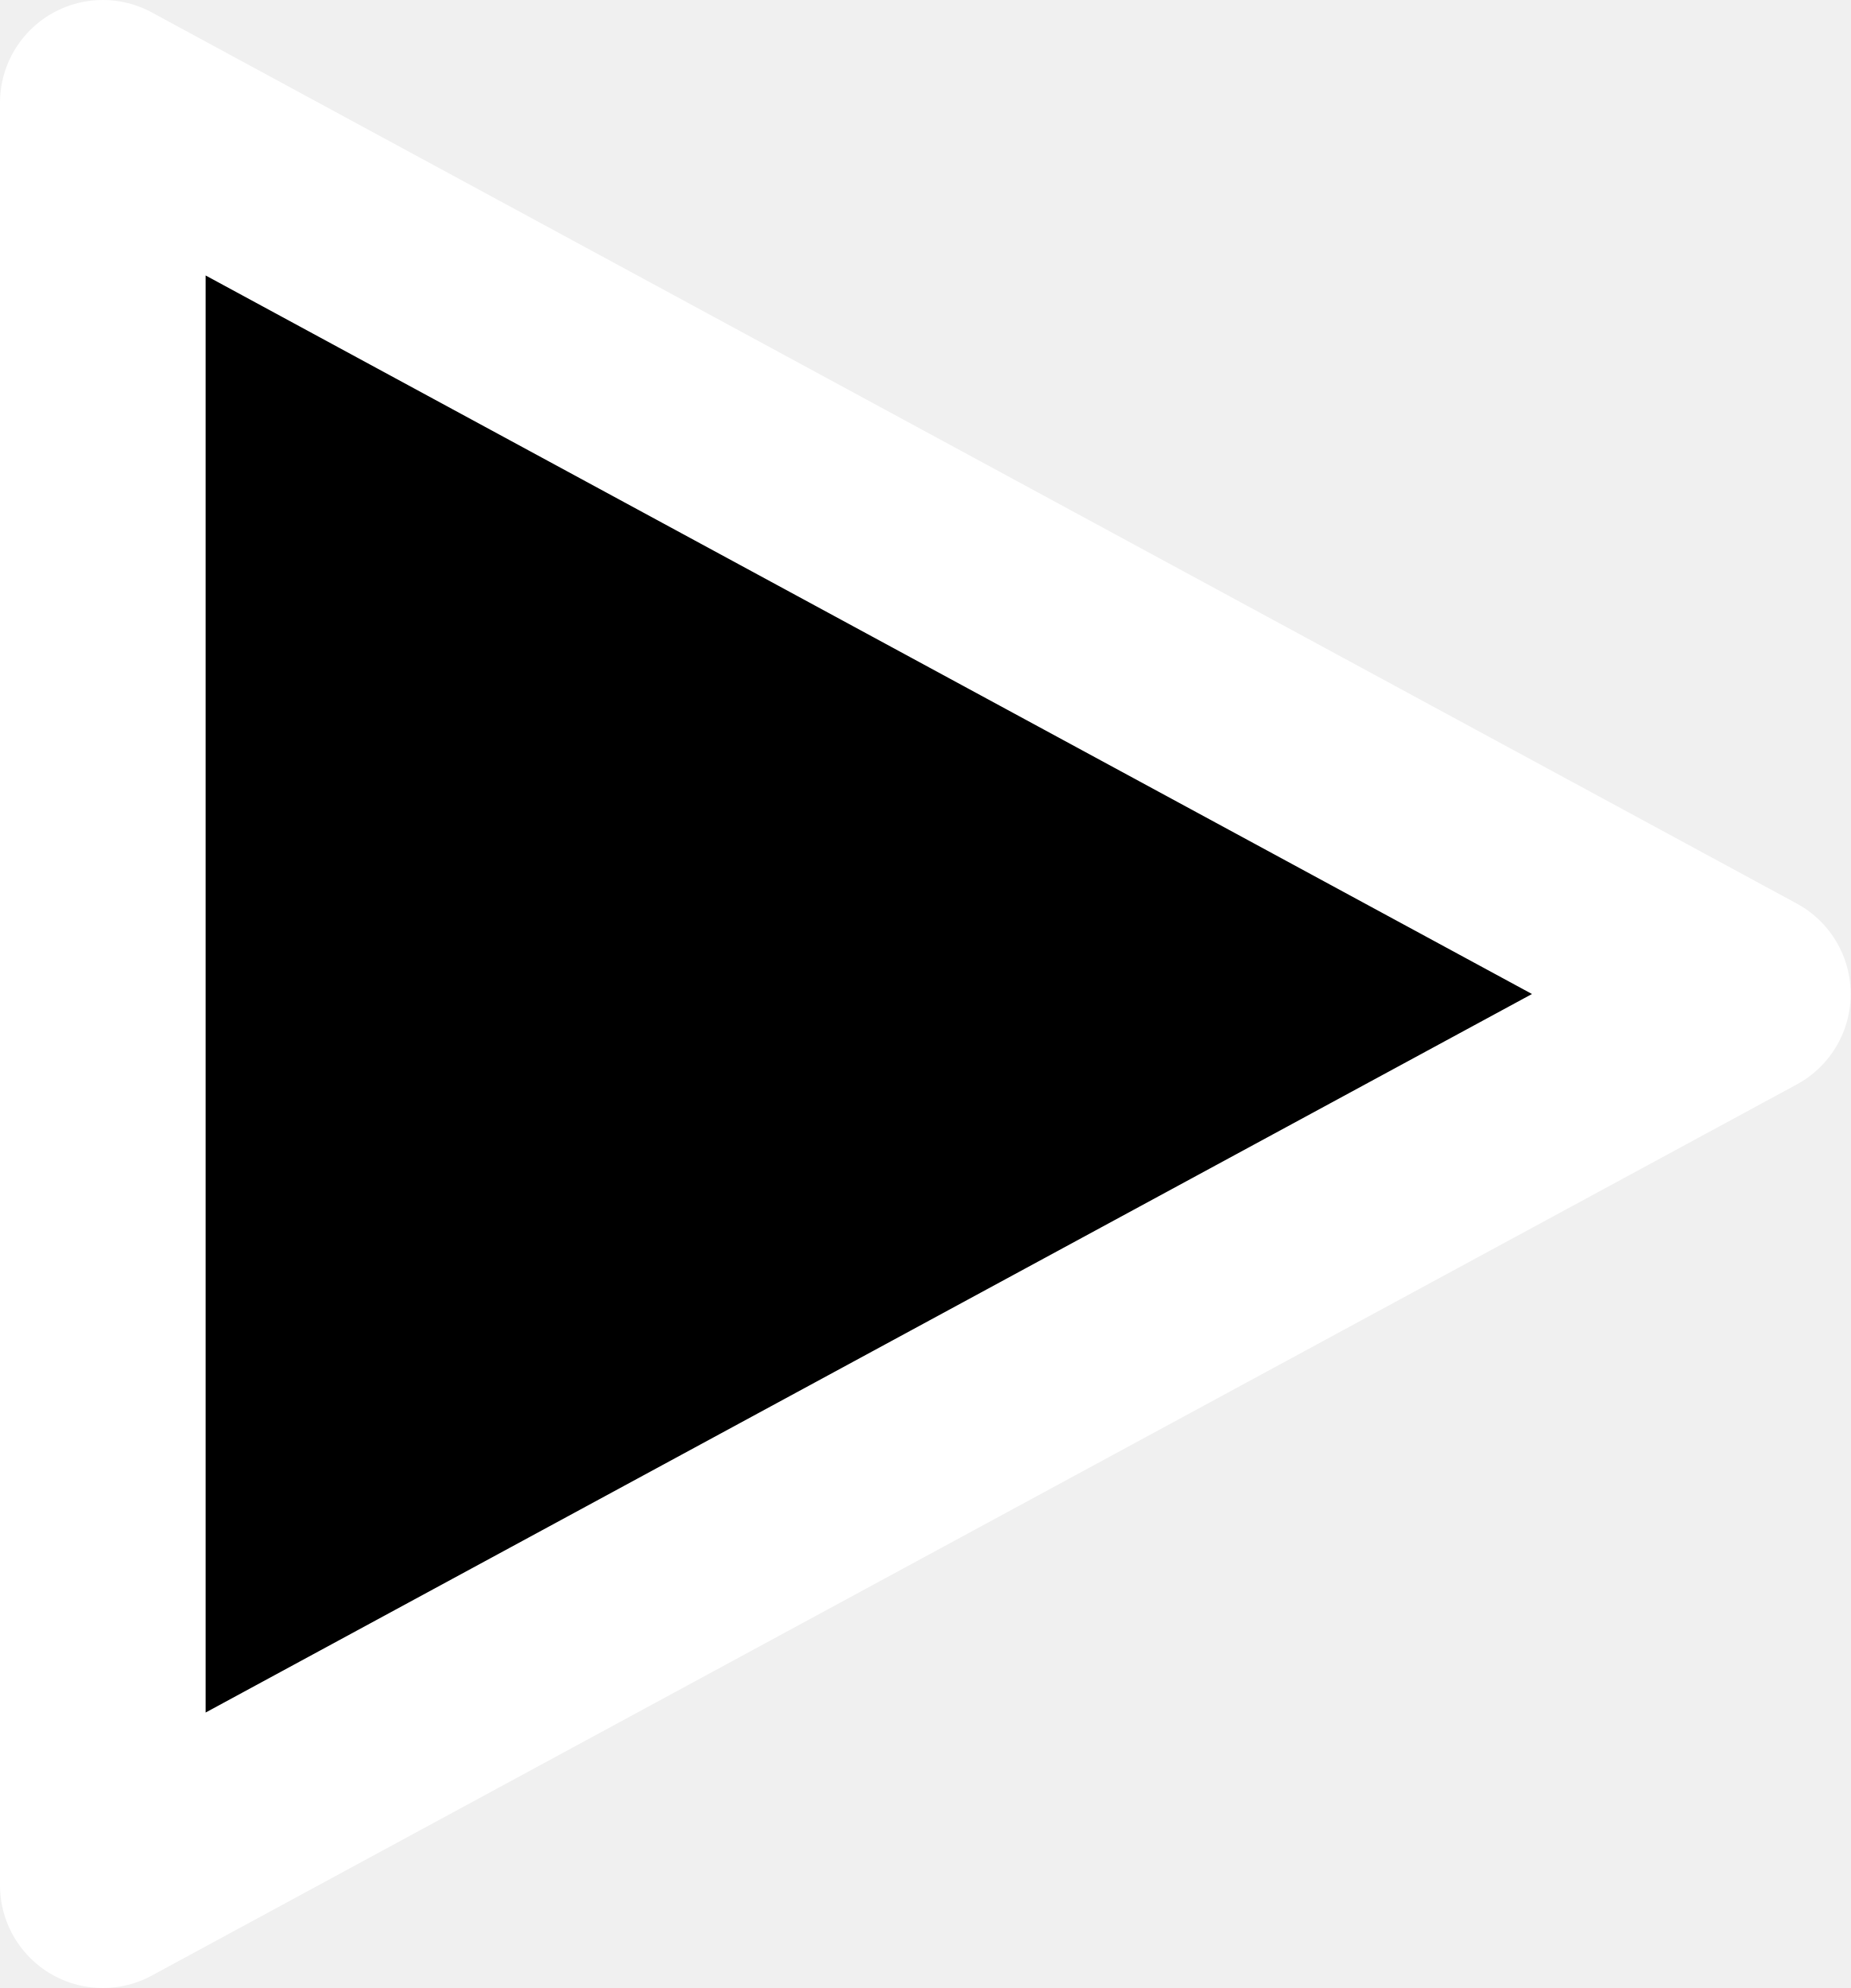
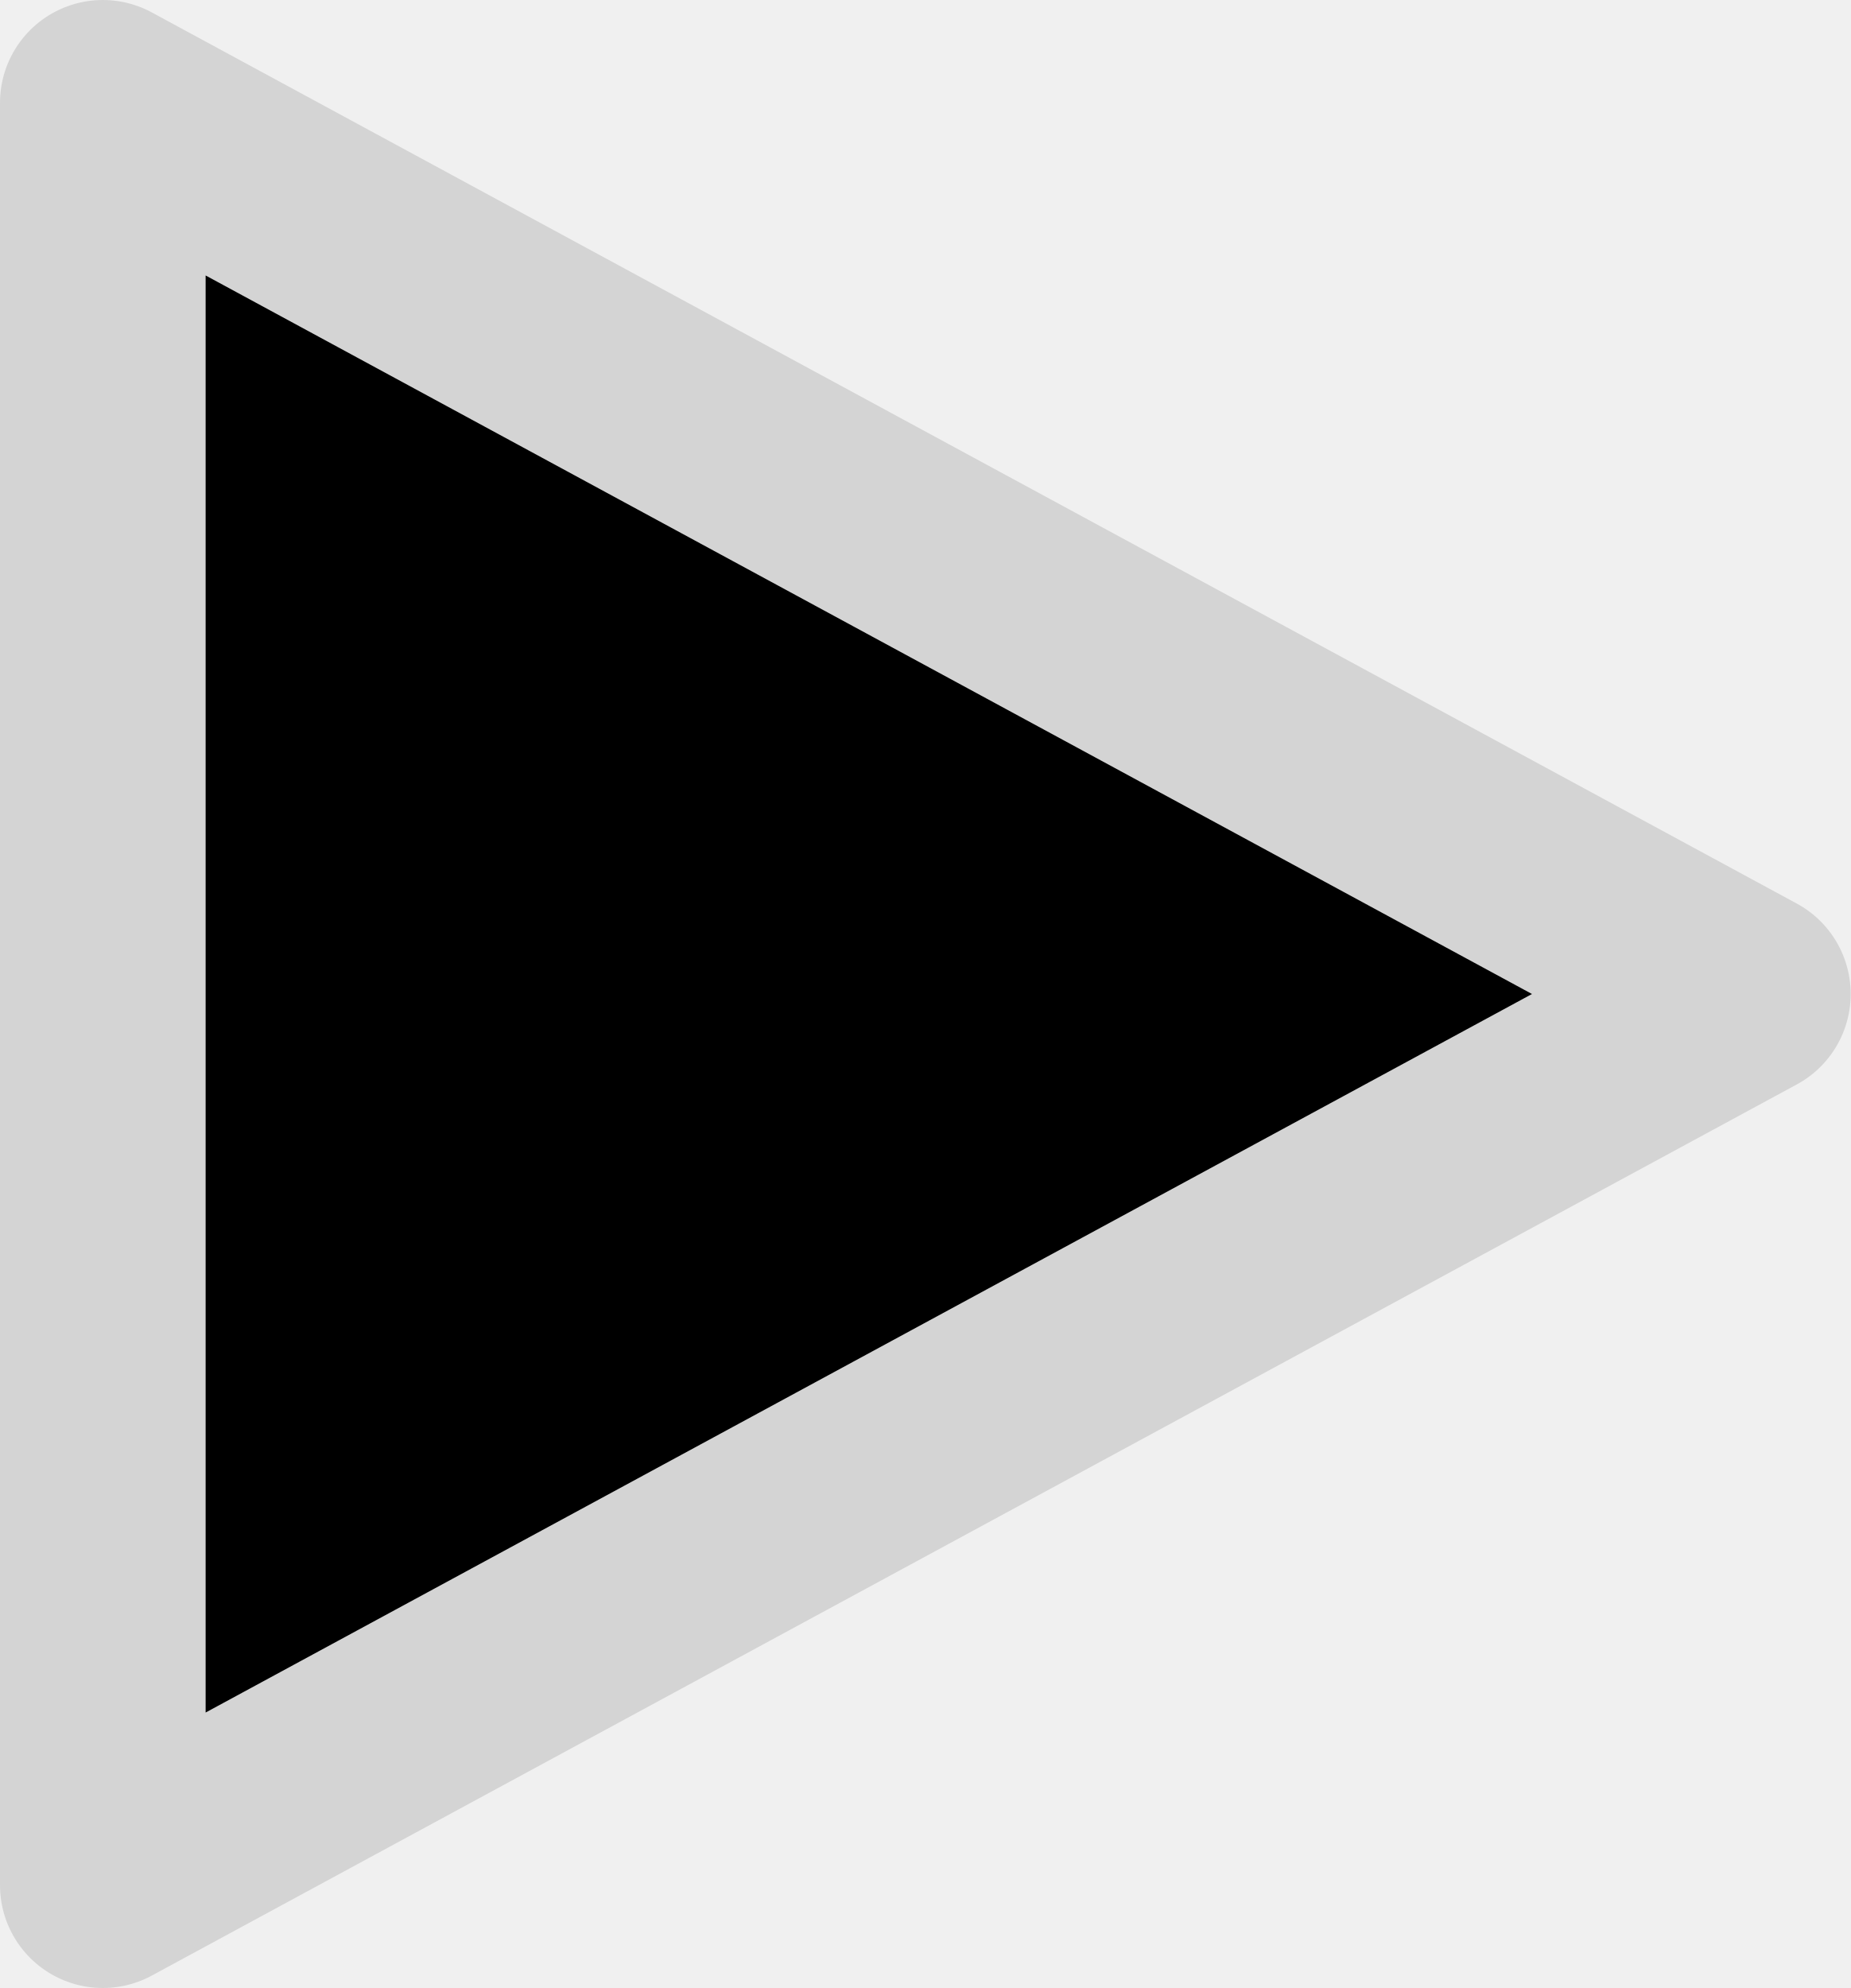
<svg xmlns="http://www.w3.org/2000/svg" width="13.5" height="14.5" viewBox="0 0 13.5 14.5" aria-hidden="true" version="1.1" id="svg1">
  <defs id="defs1" />
-   <path d="m 0.75,0.75 12,6.5 -12,6.5 z" fill="#ffffff" stroke="#ffffff" stroke-width="1.5" stroke-linejoin="round" id="path1" style="fill:#000000;fill-opacity:1" />
+   <path d="m 0.75,0.75 12,6.5 -12,6.5 z" fill="#d4d4d4" stroke="#d4d4d4" stroke-width="1.5" stroke-linejoin="round" id="path1" style="fill:#000000;fill-opacity:1" />
</svg>
